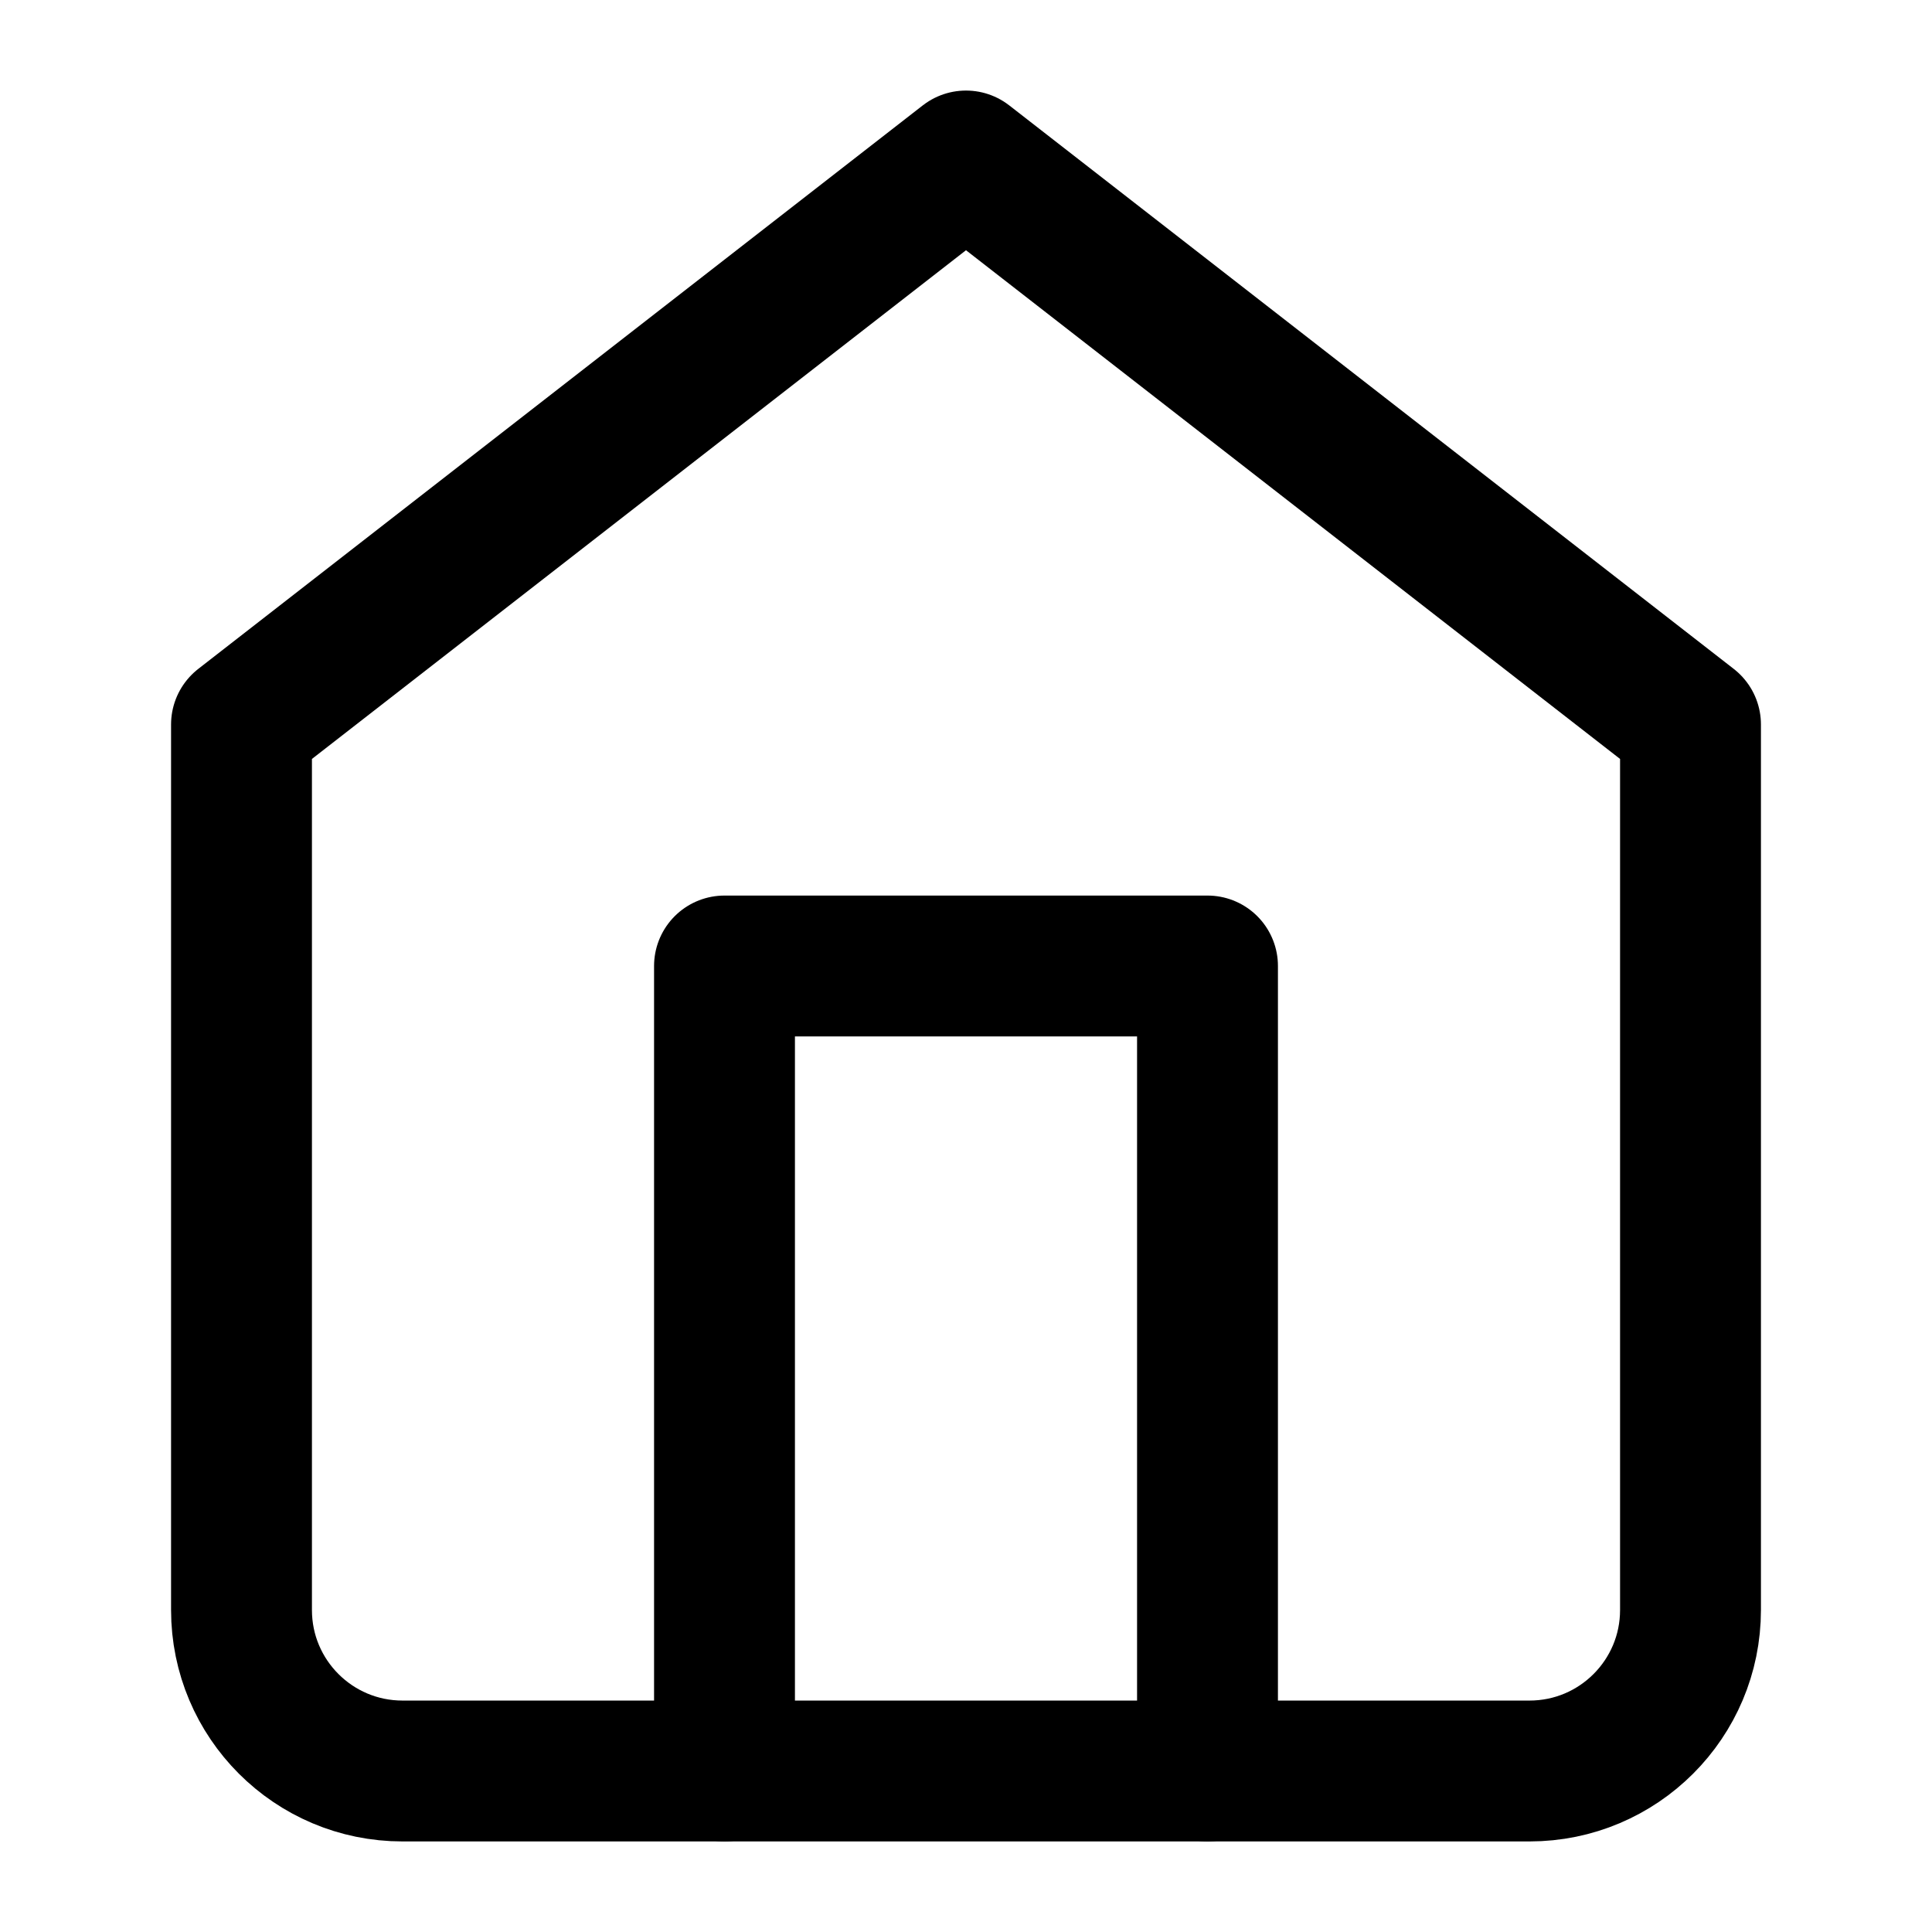
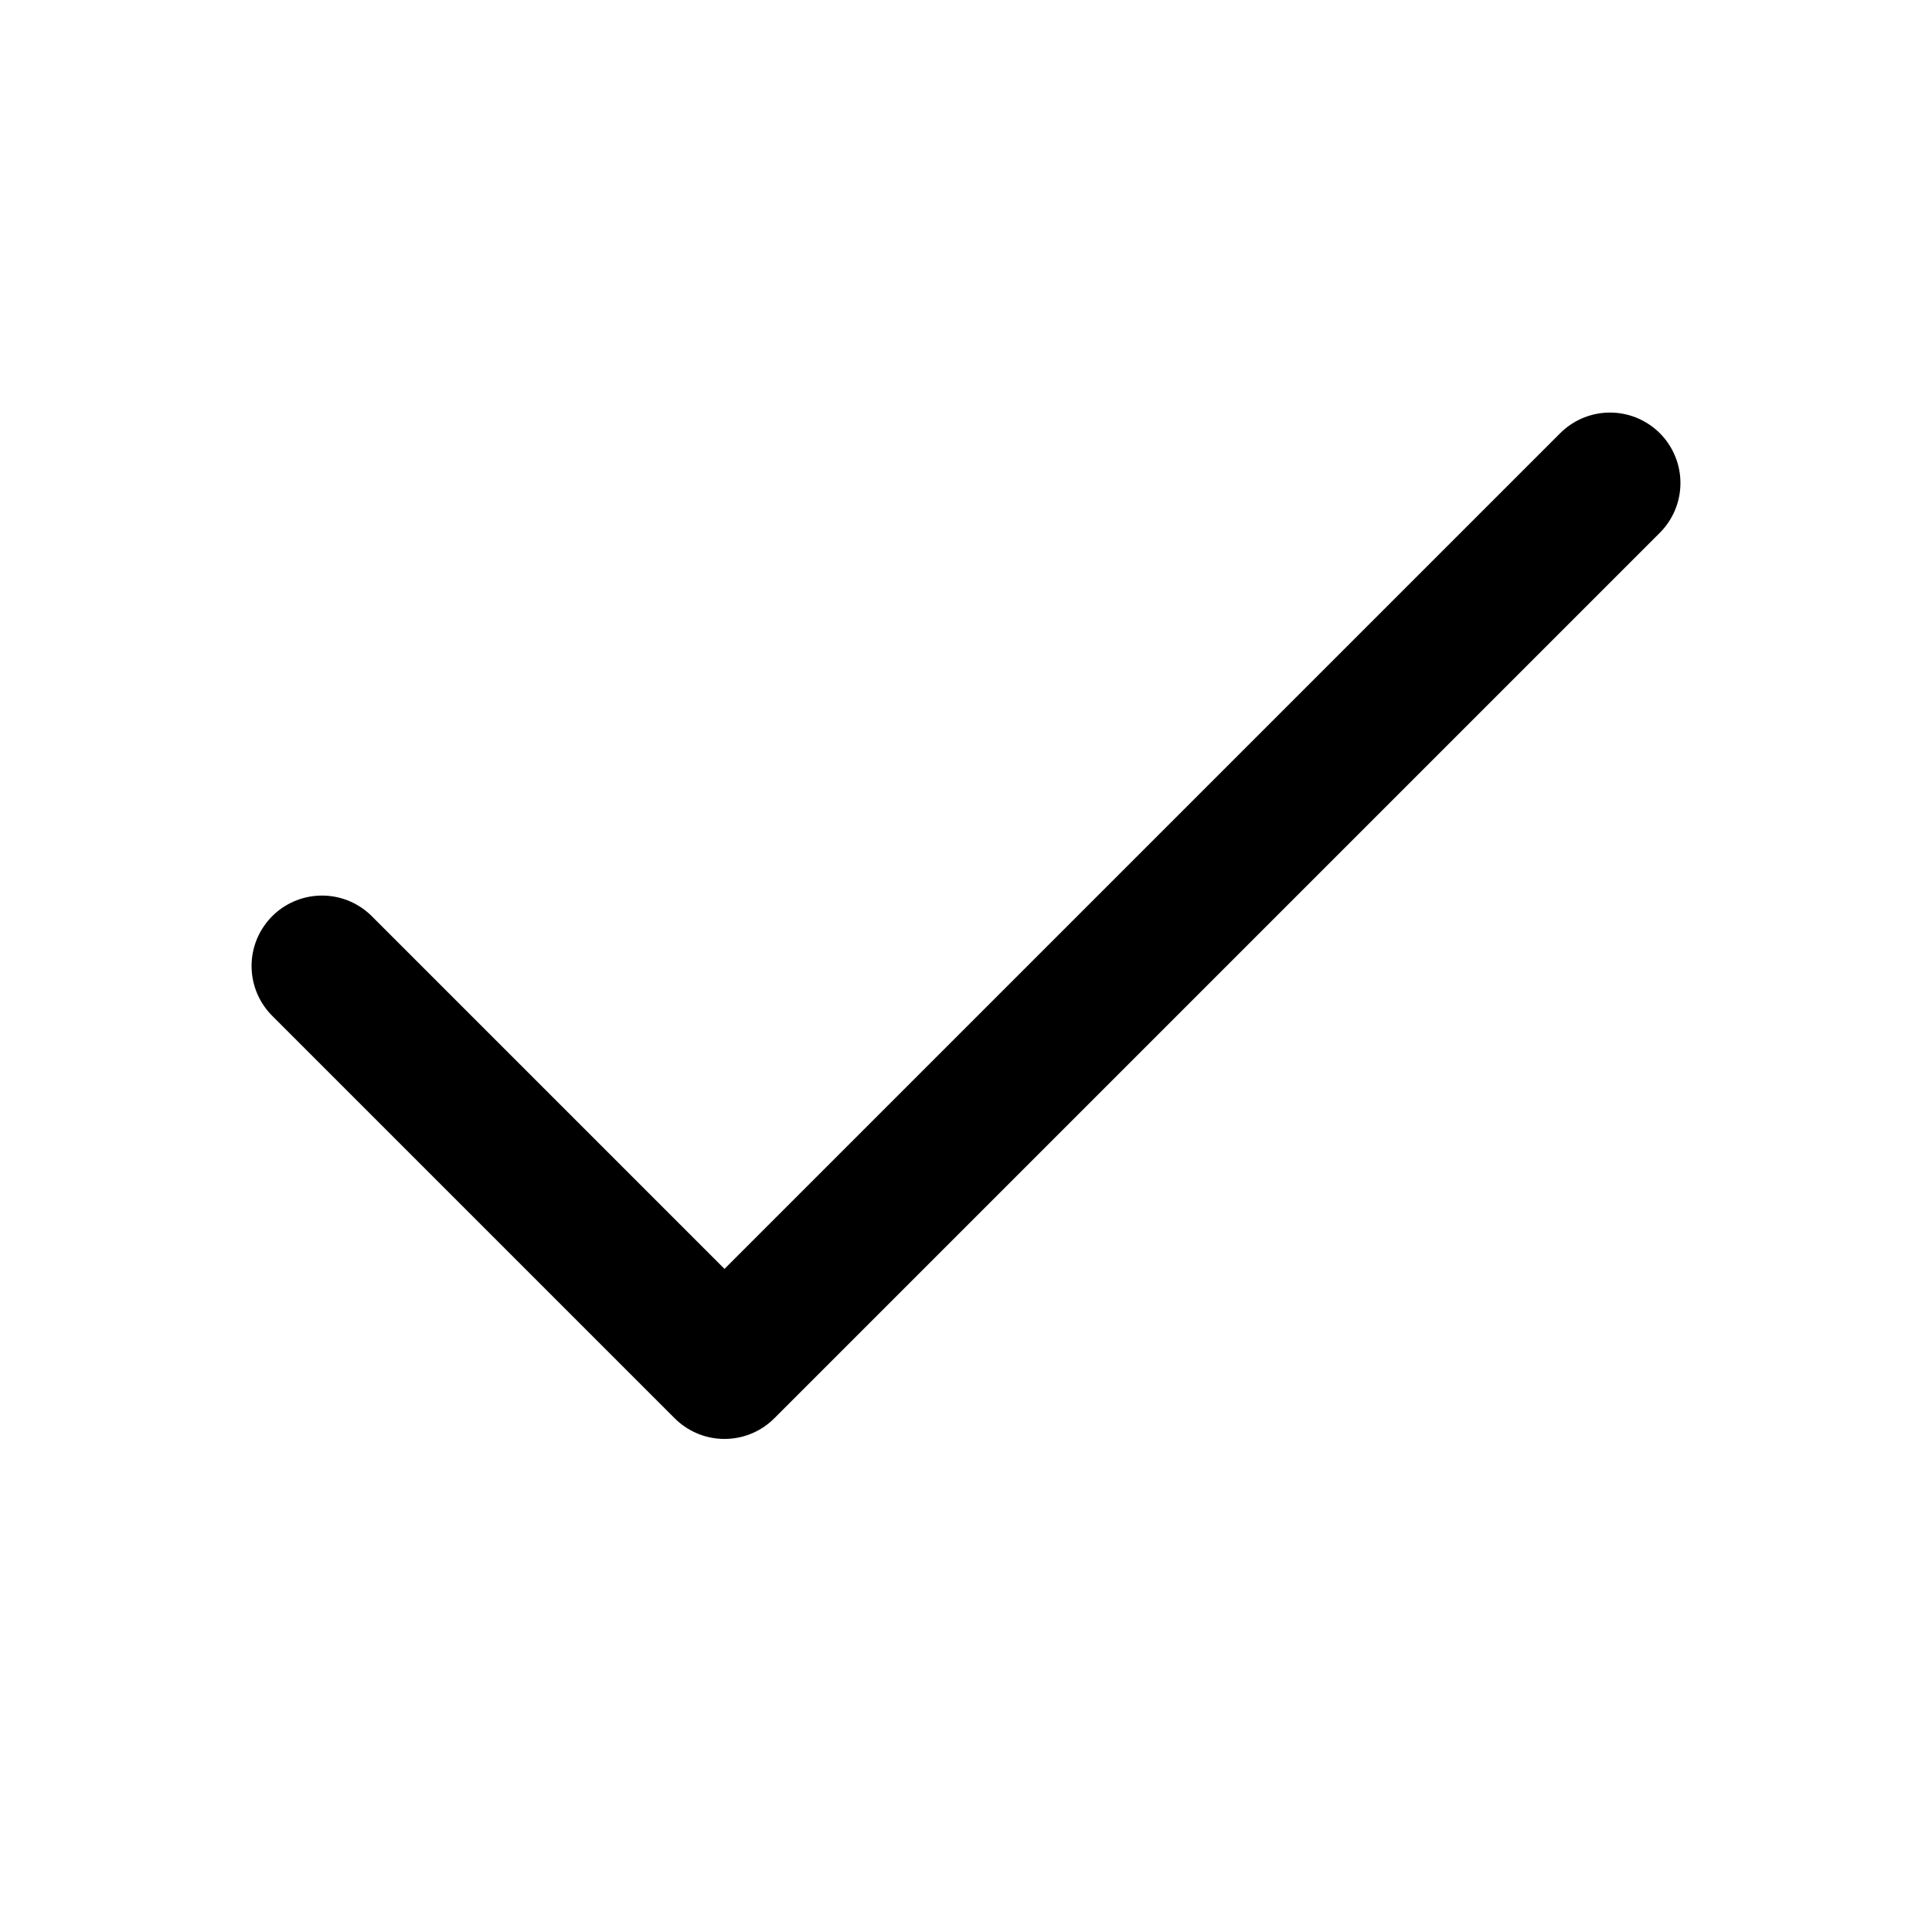
<svg xmlns="http://www.w3.org/2000/svg" width="24" height="24" viewBox="0 0 24 24" fill="none" stroke="currentColor" stroke-width="1.75" stroke-linecap="round" stroke-linejoin="round">
-   <path d="m3 9 9-7 9 7v11a2 2 0 0 1-2 2H5a2 2 0 0 1-2-2z" />
-   <polyline points="9 22 9 12 15 12 15 22" />
+   <polyline points="20 6 9 17 4 12" />
</svg>
